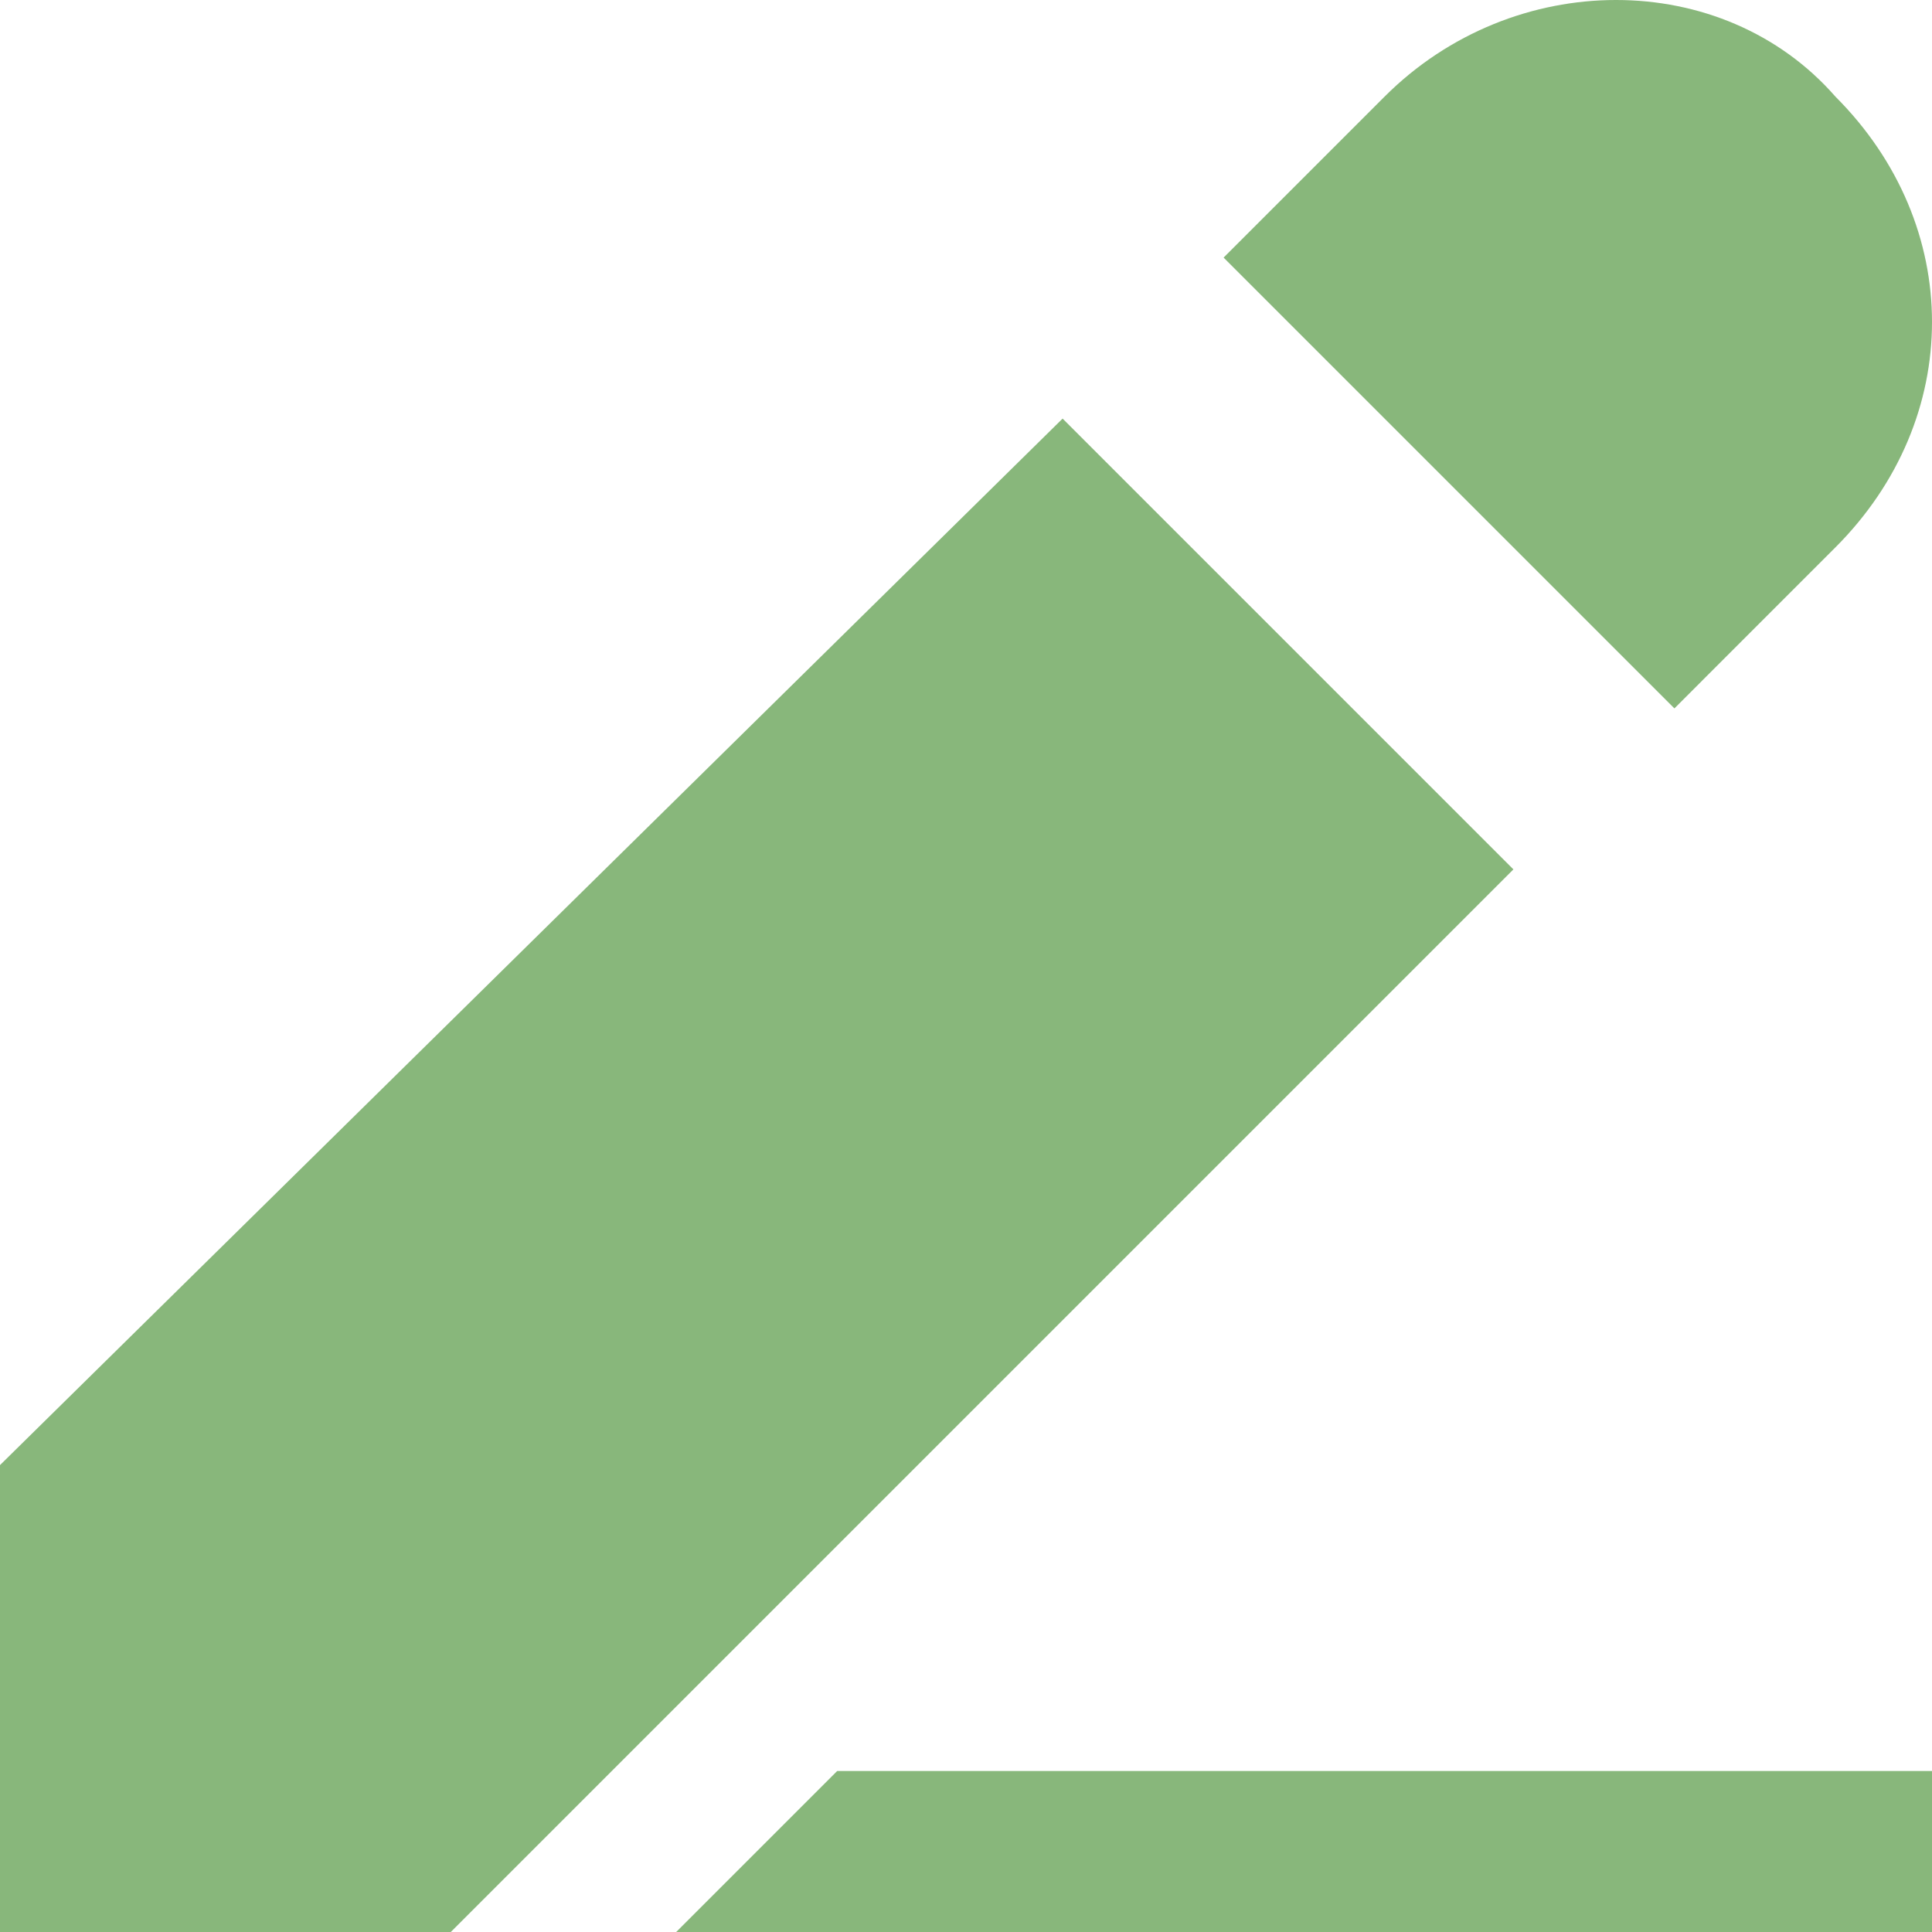
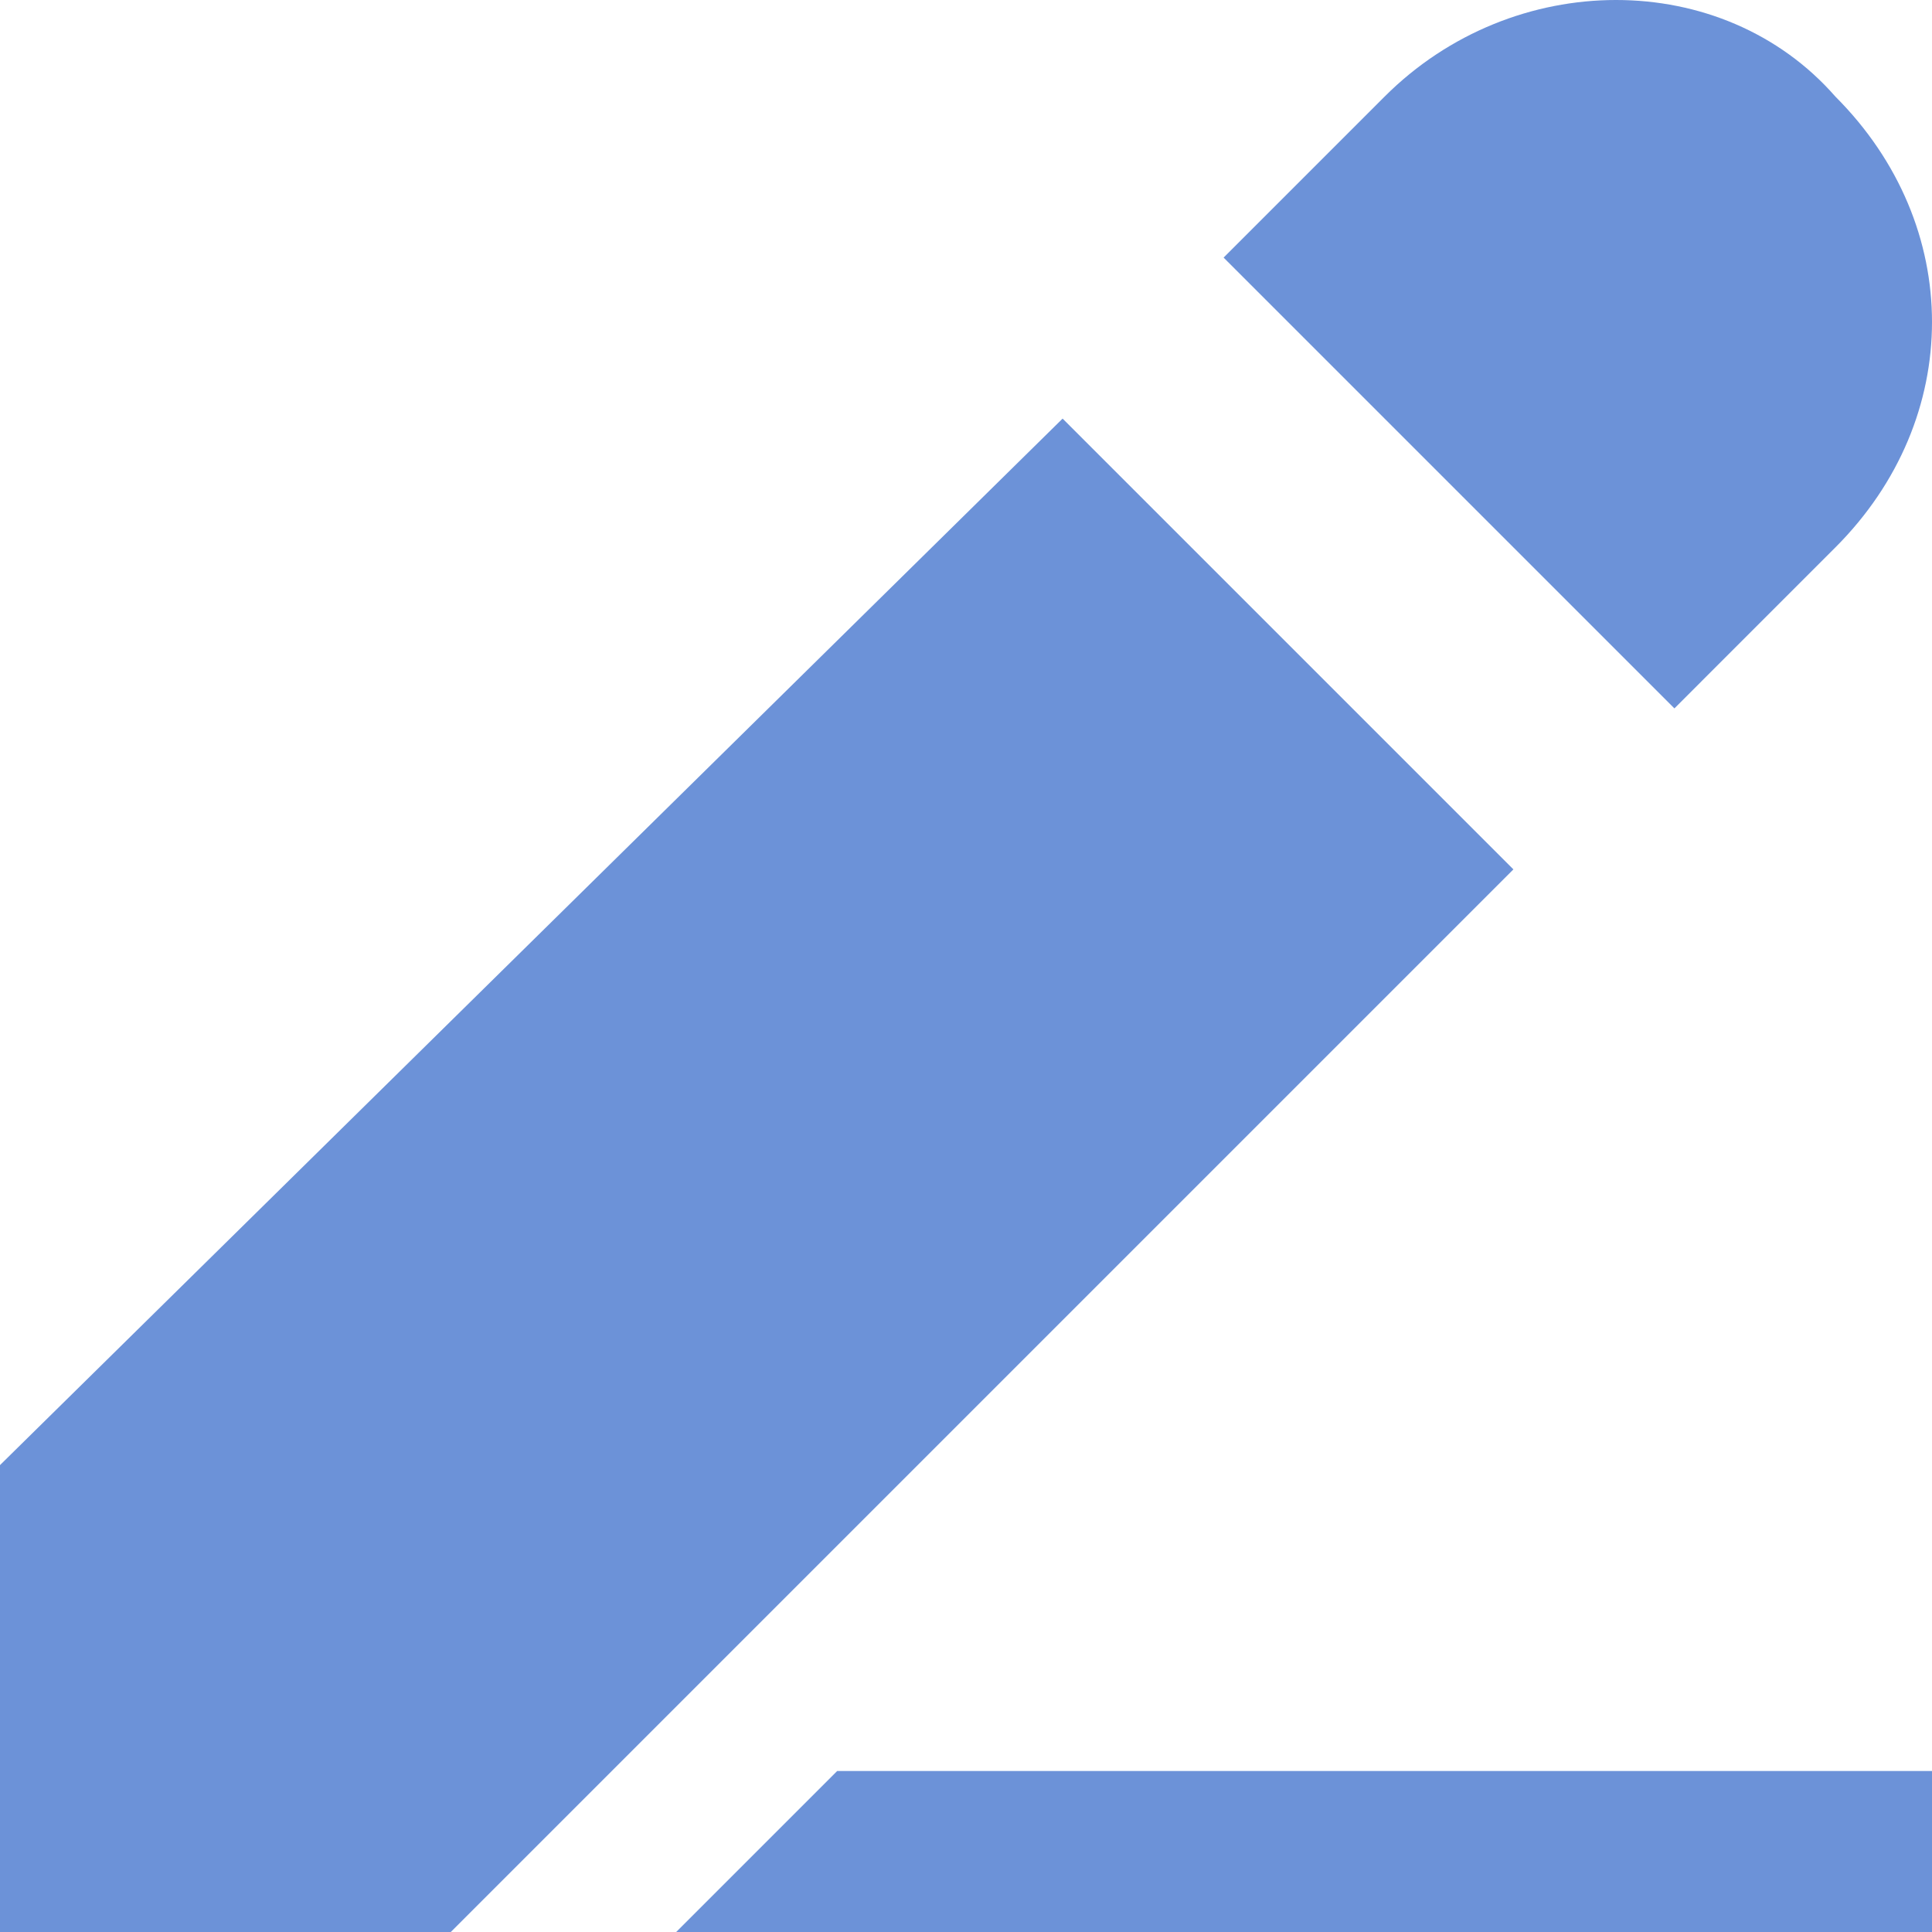
<svg xmlns="http://www.w3.org/2000/svg" width="12" height="12" viewBox="0 0 12 12" preserveAspectRatio="xMinYMid meet" overflow="visible">
-   <path d="M5.2 11h6.8v1h-7.8l1-1zm1.4-8.4l-6.6 6.5v2.9h2.8l6.6-6.6-2.8-2.8zm4.8.8l-1 1-2.8-2.8 1-1c.8-.8 2.1-.8 2.8 0 .8.8.8 2 0 2.8z" fill="#88b77b" />
+   <path d="M5.2 11h6.8v1h-7.8l1-1zm1.4-8.4l-6.6 6.5v2.9h2.8l6.6-6.6-2.8-2.8zm4.8.8l-1 1-2.8-2.8 1-1c.8-.8 2.1-.8 2.8 0 .8.8.8 2 0 2.8z" fill="#6c92d8" />
</svg>
